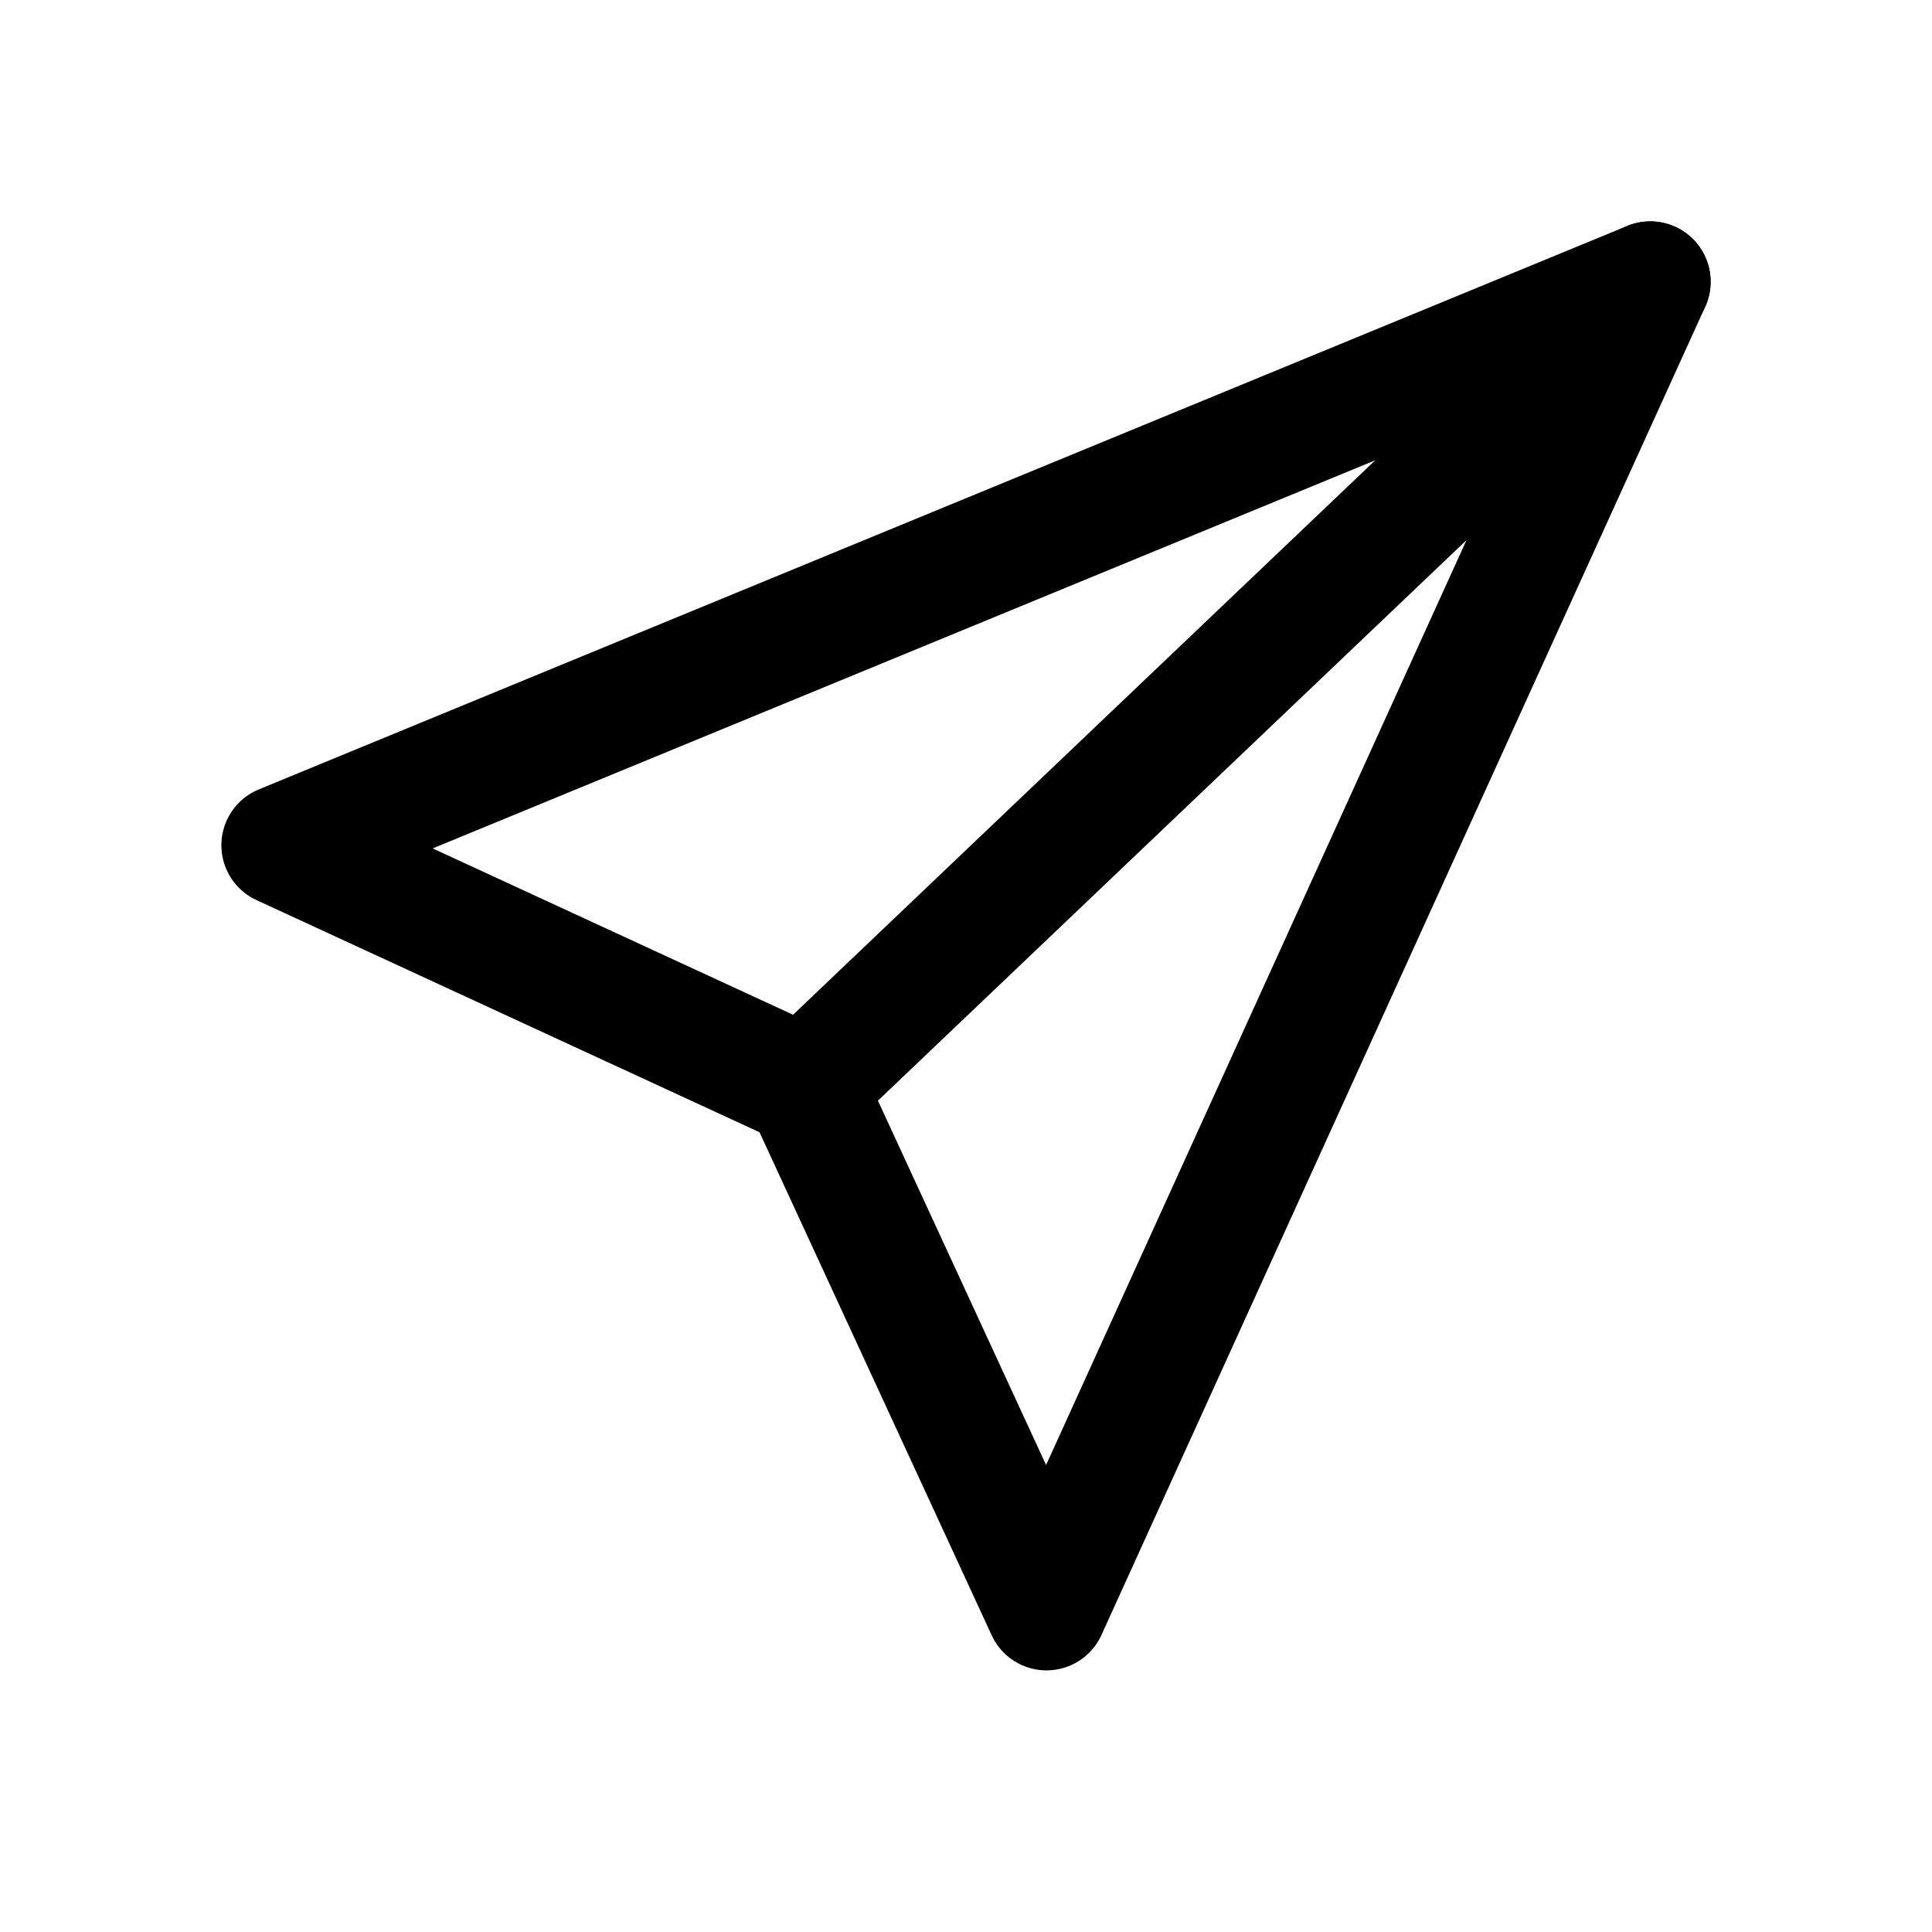
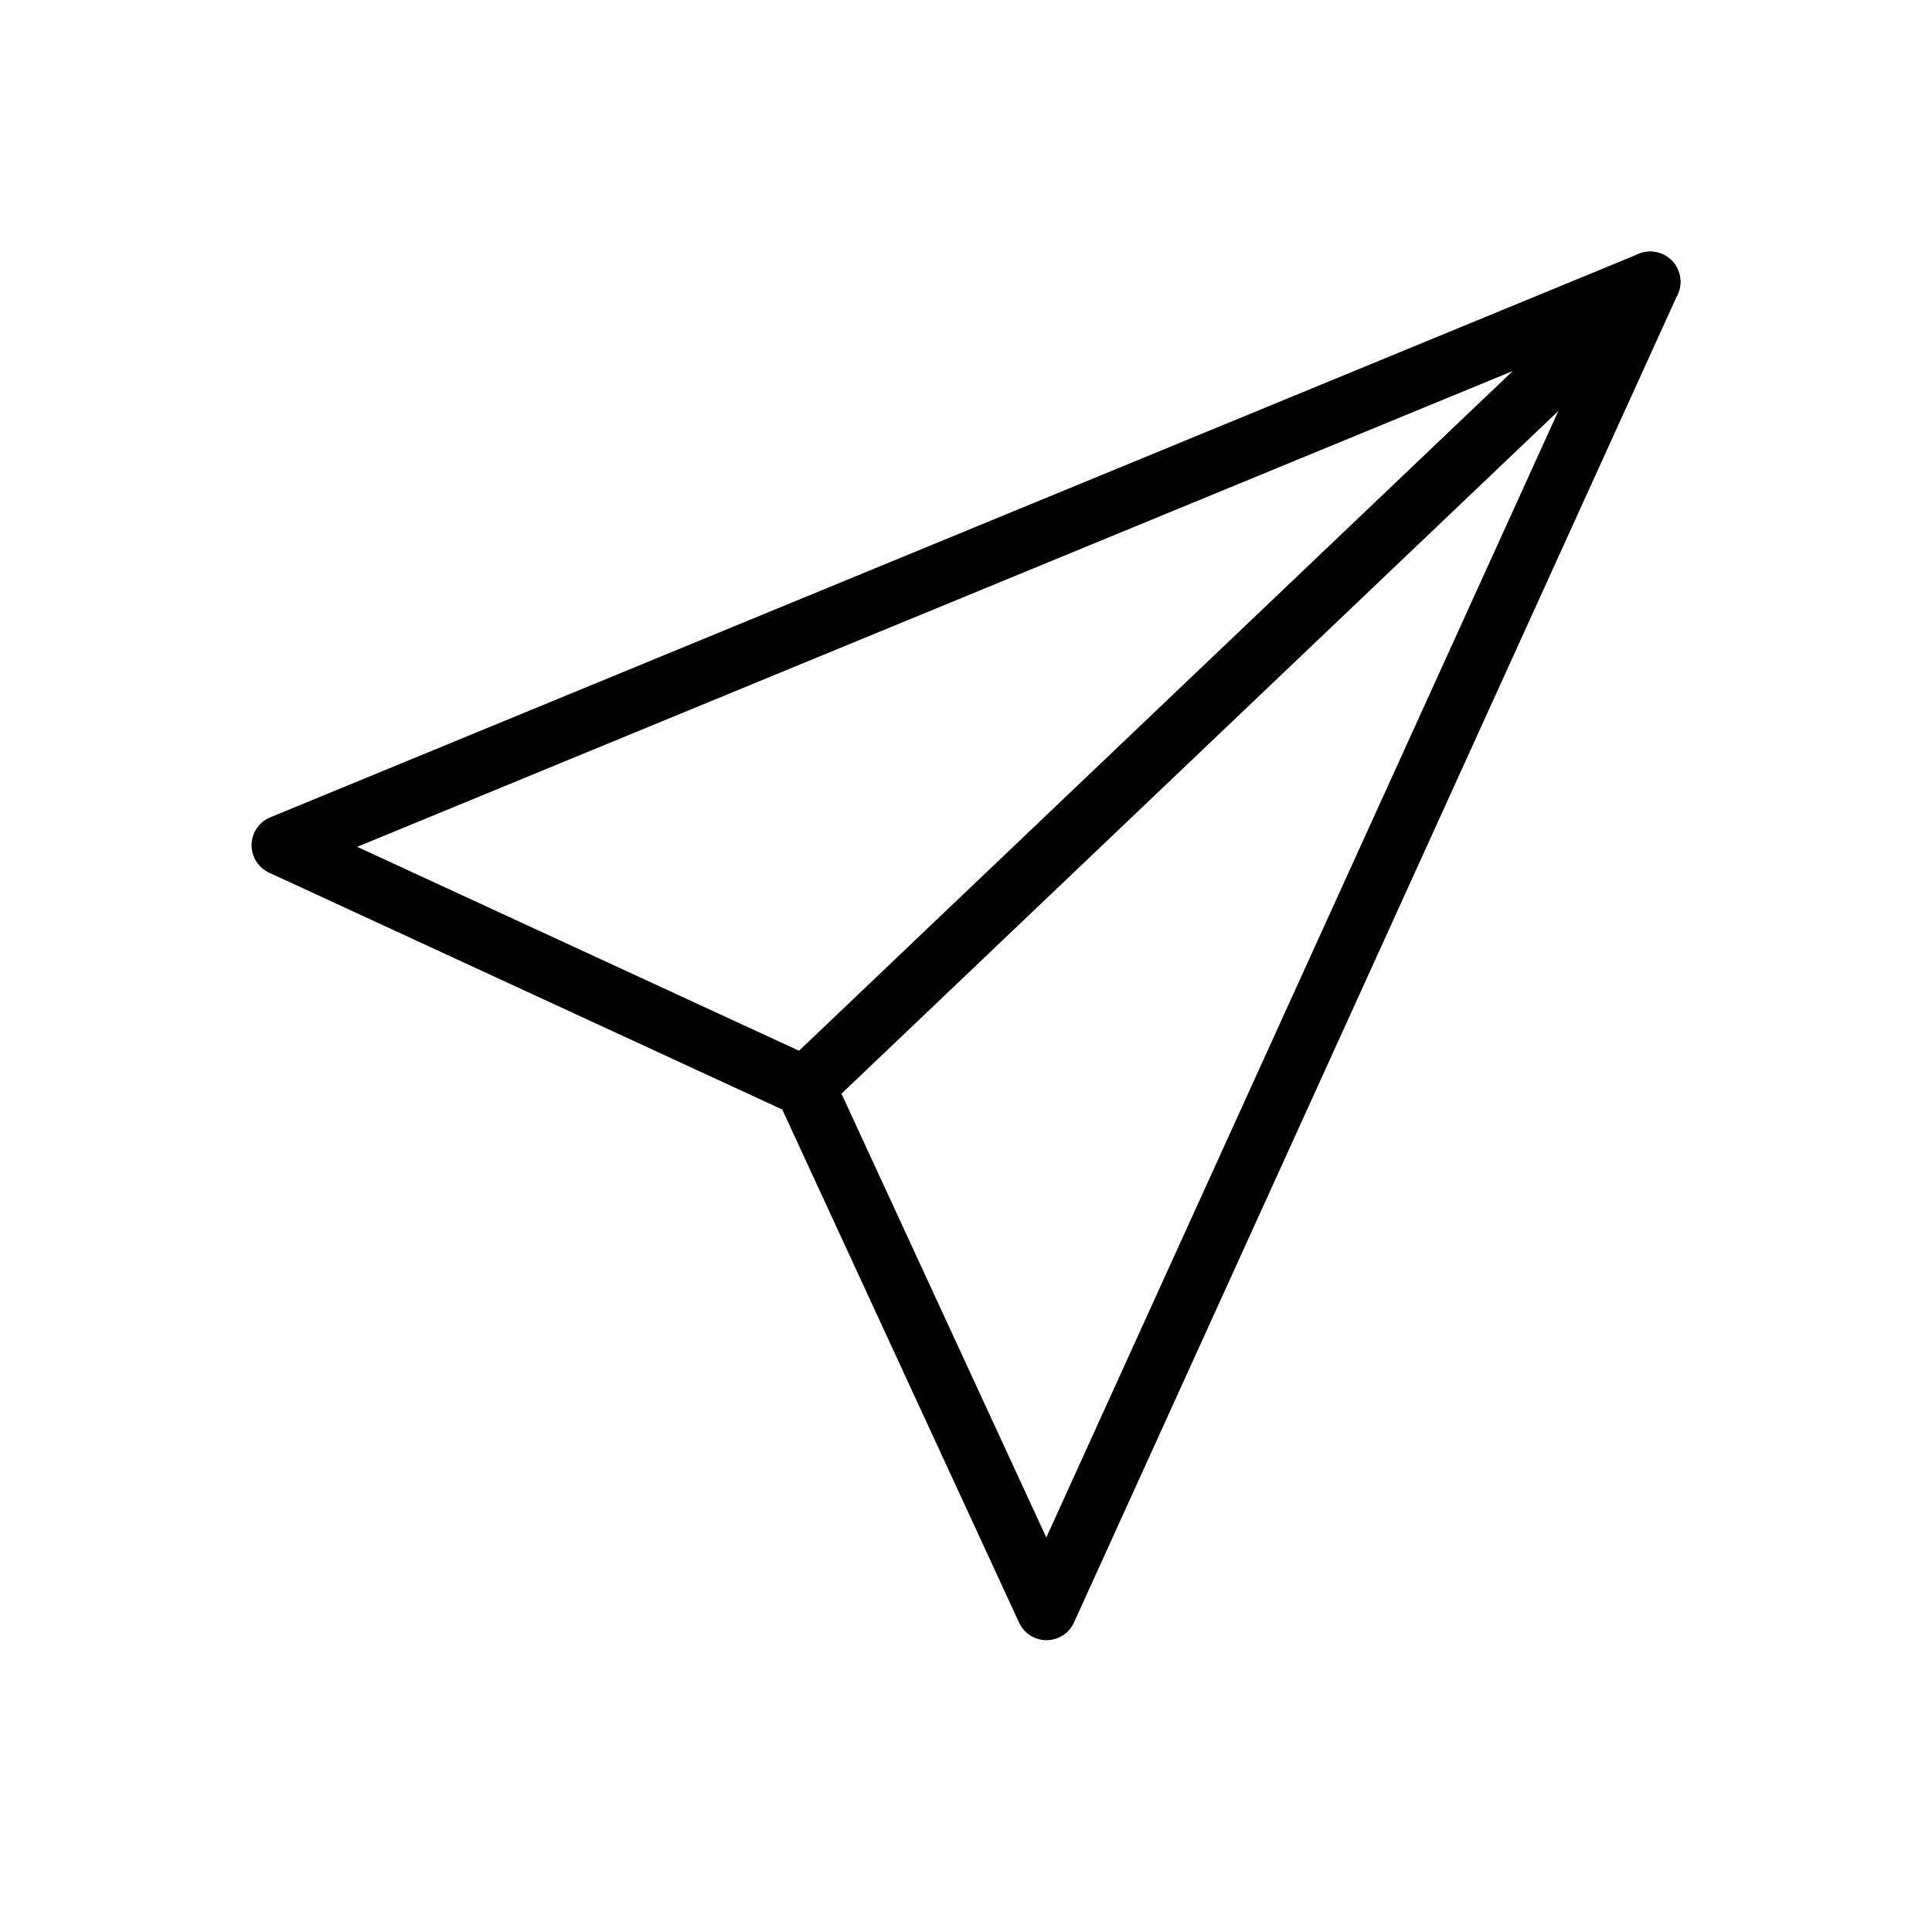
- <svg xmlns="http://www.w3.org/2000/svg" viewBox="0 0 24 24" fill="none" stroke="currentColor" stroke-width="1.5" stroke-linecap="round" stroke-linejoin="round" data-motion="fly">
+ <svg xmlns="http://www.w3.org/2000/svg" viewBox="0 0 24 24" fill="none" stroke="currentColor" stroke-width="0.75" stroke-linecap="round" stroke-linejoin="round" data-motion="fly">
  <path data-c1="1" data-w1="0.5" data-x1="6" data-y1="-6" data-a1="-1" data-c2="1" data-t2="0.5" data-w2="0.001" data-x2="-10.2" data-y2="10.2" data-c3="1" data-t3="0.5" data-w3="0.5" data-x3="4.199999999999999" data-y3="-4.199999999999999" data-a3="1" d="M20.5 3.5l-17 7 6.5 3 3 6.5z" />
  <path data-c1="1" data-w1="0.5" data-x1="6" data-y1="-6" data-a1="-1" data-c2="1" data-t2="0.5" data-w2="0.001" data-x2="-10.2" data-y2="10.2" data-c3="1" data-t3="0.5" data-w3="0.5" data-x3="4.199999999999999" data-y3="-4.199999999999999" data-a3="1" d="M10 13.5l10.5-10" />
</svg>
